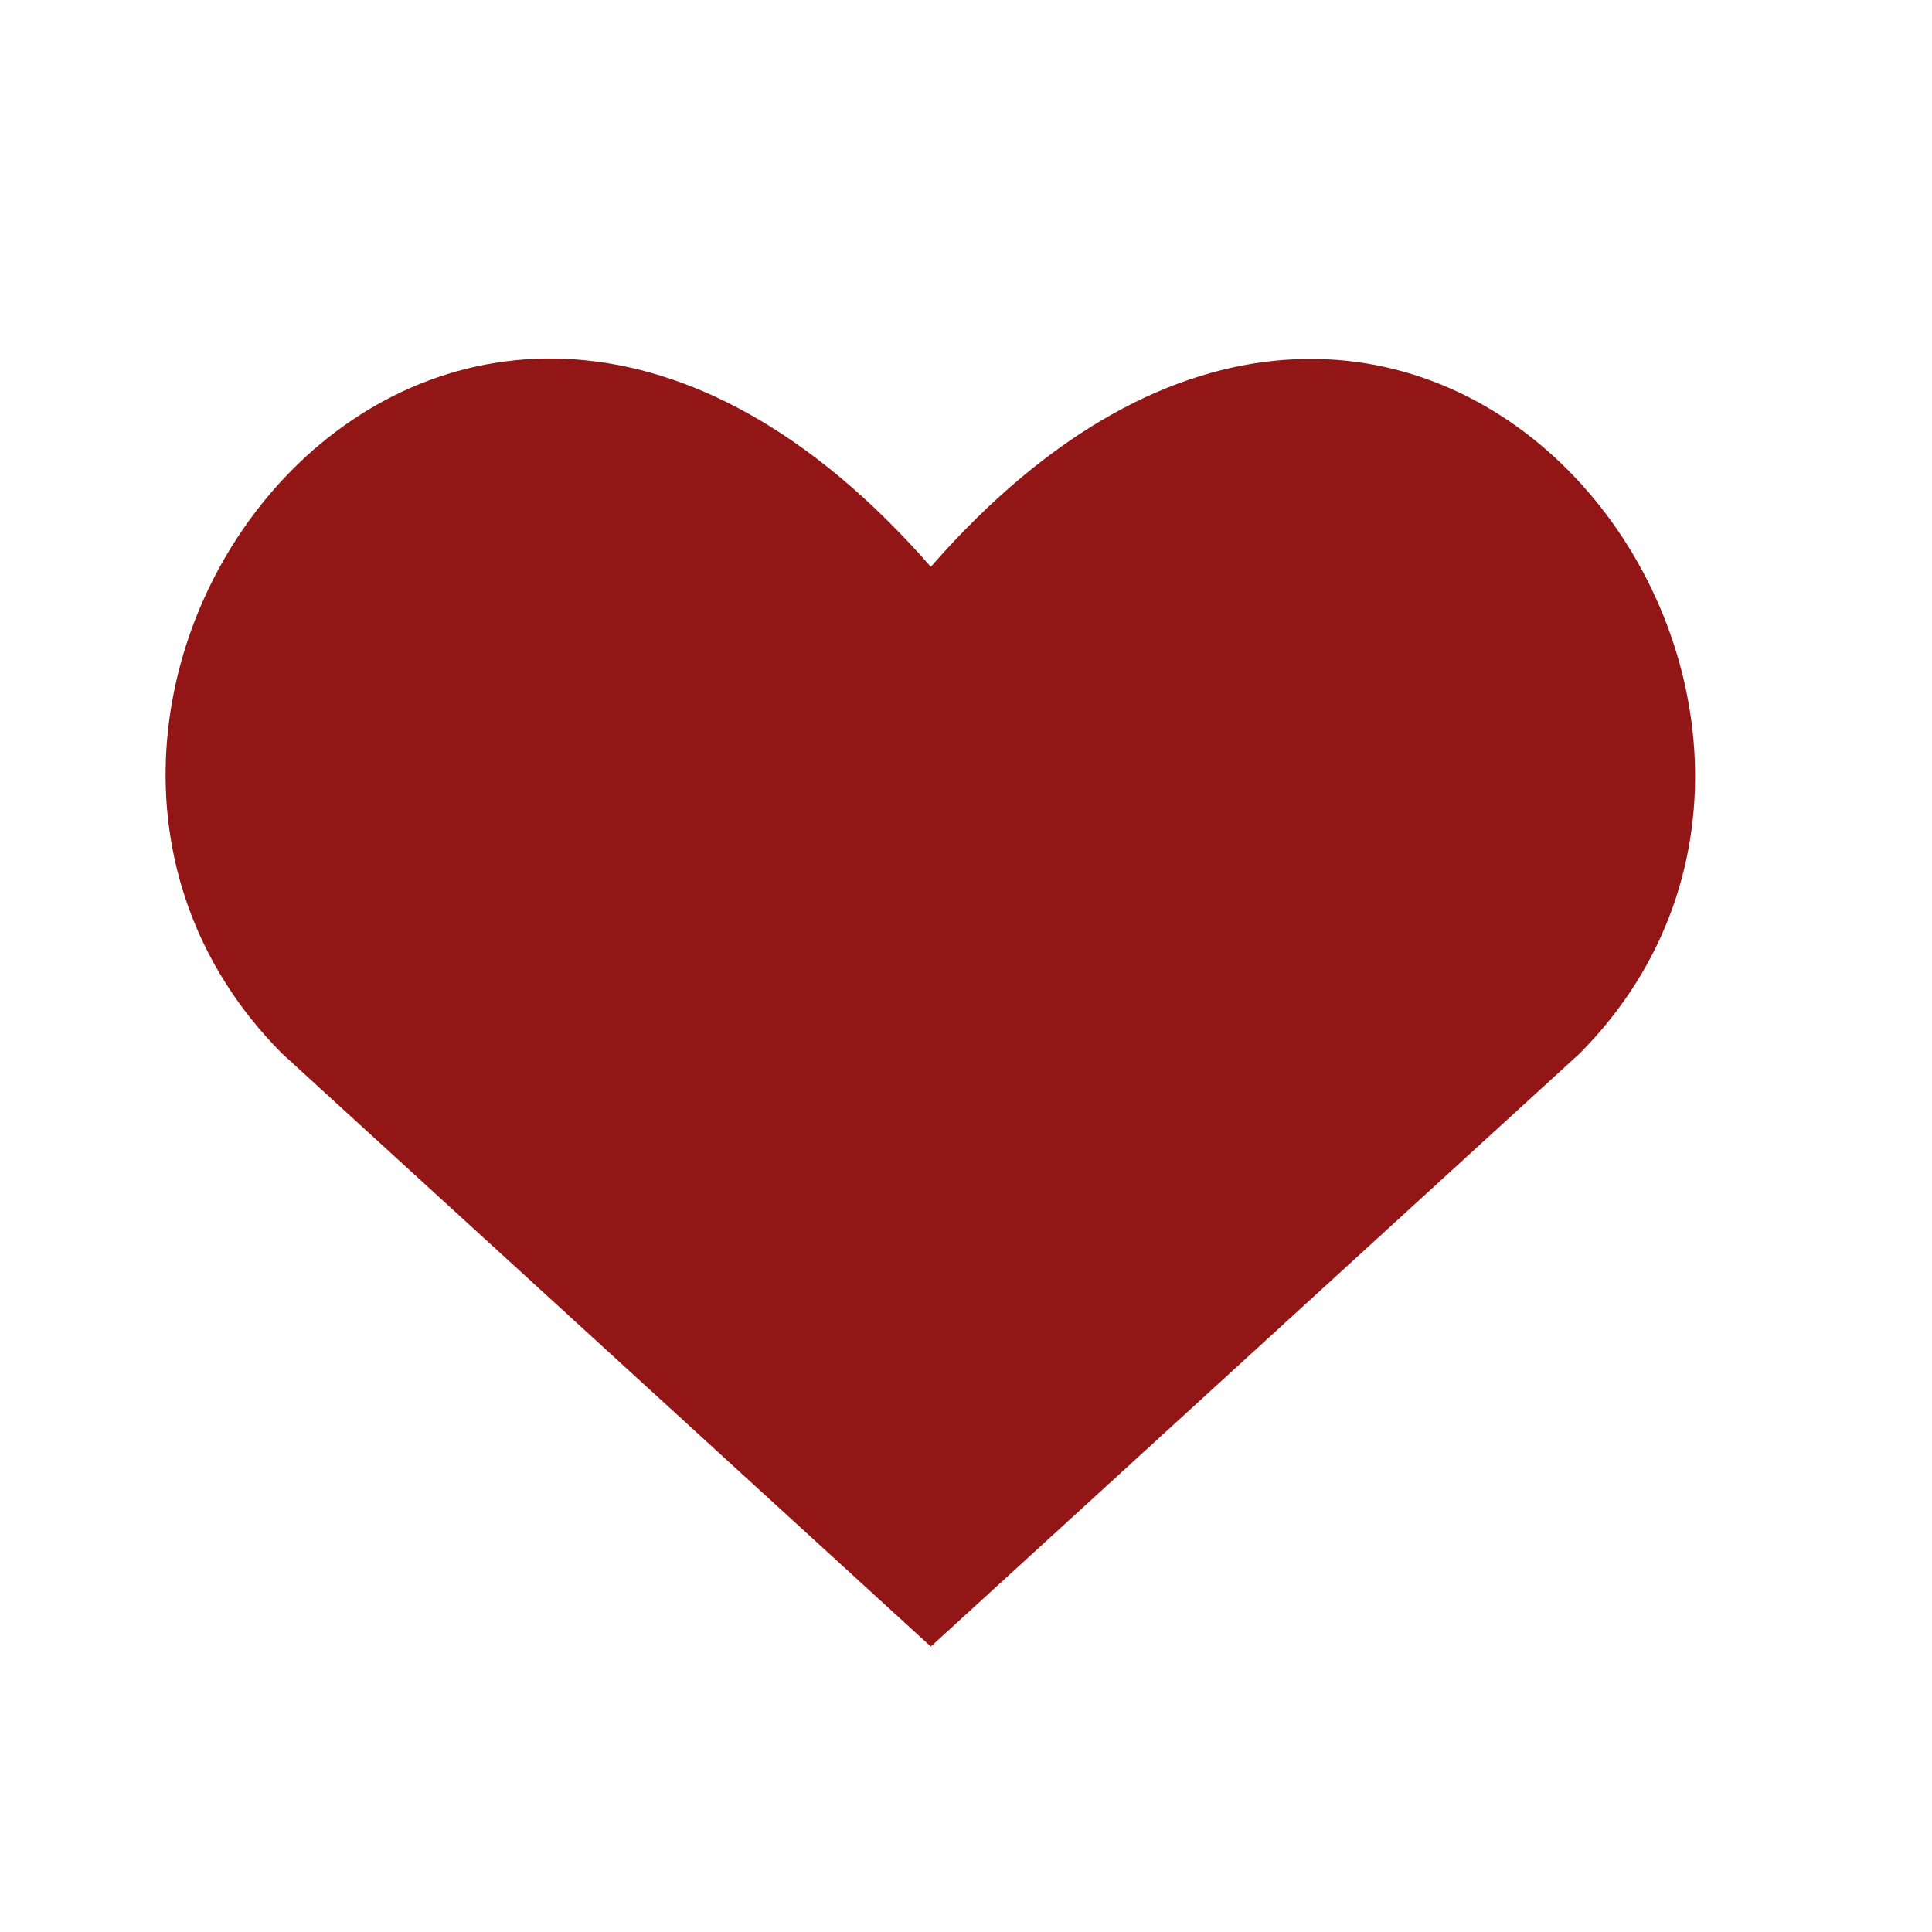
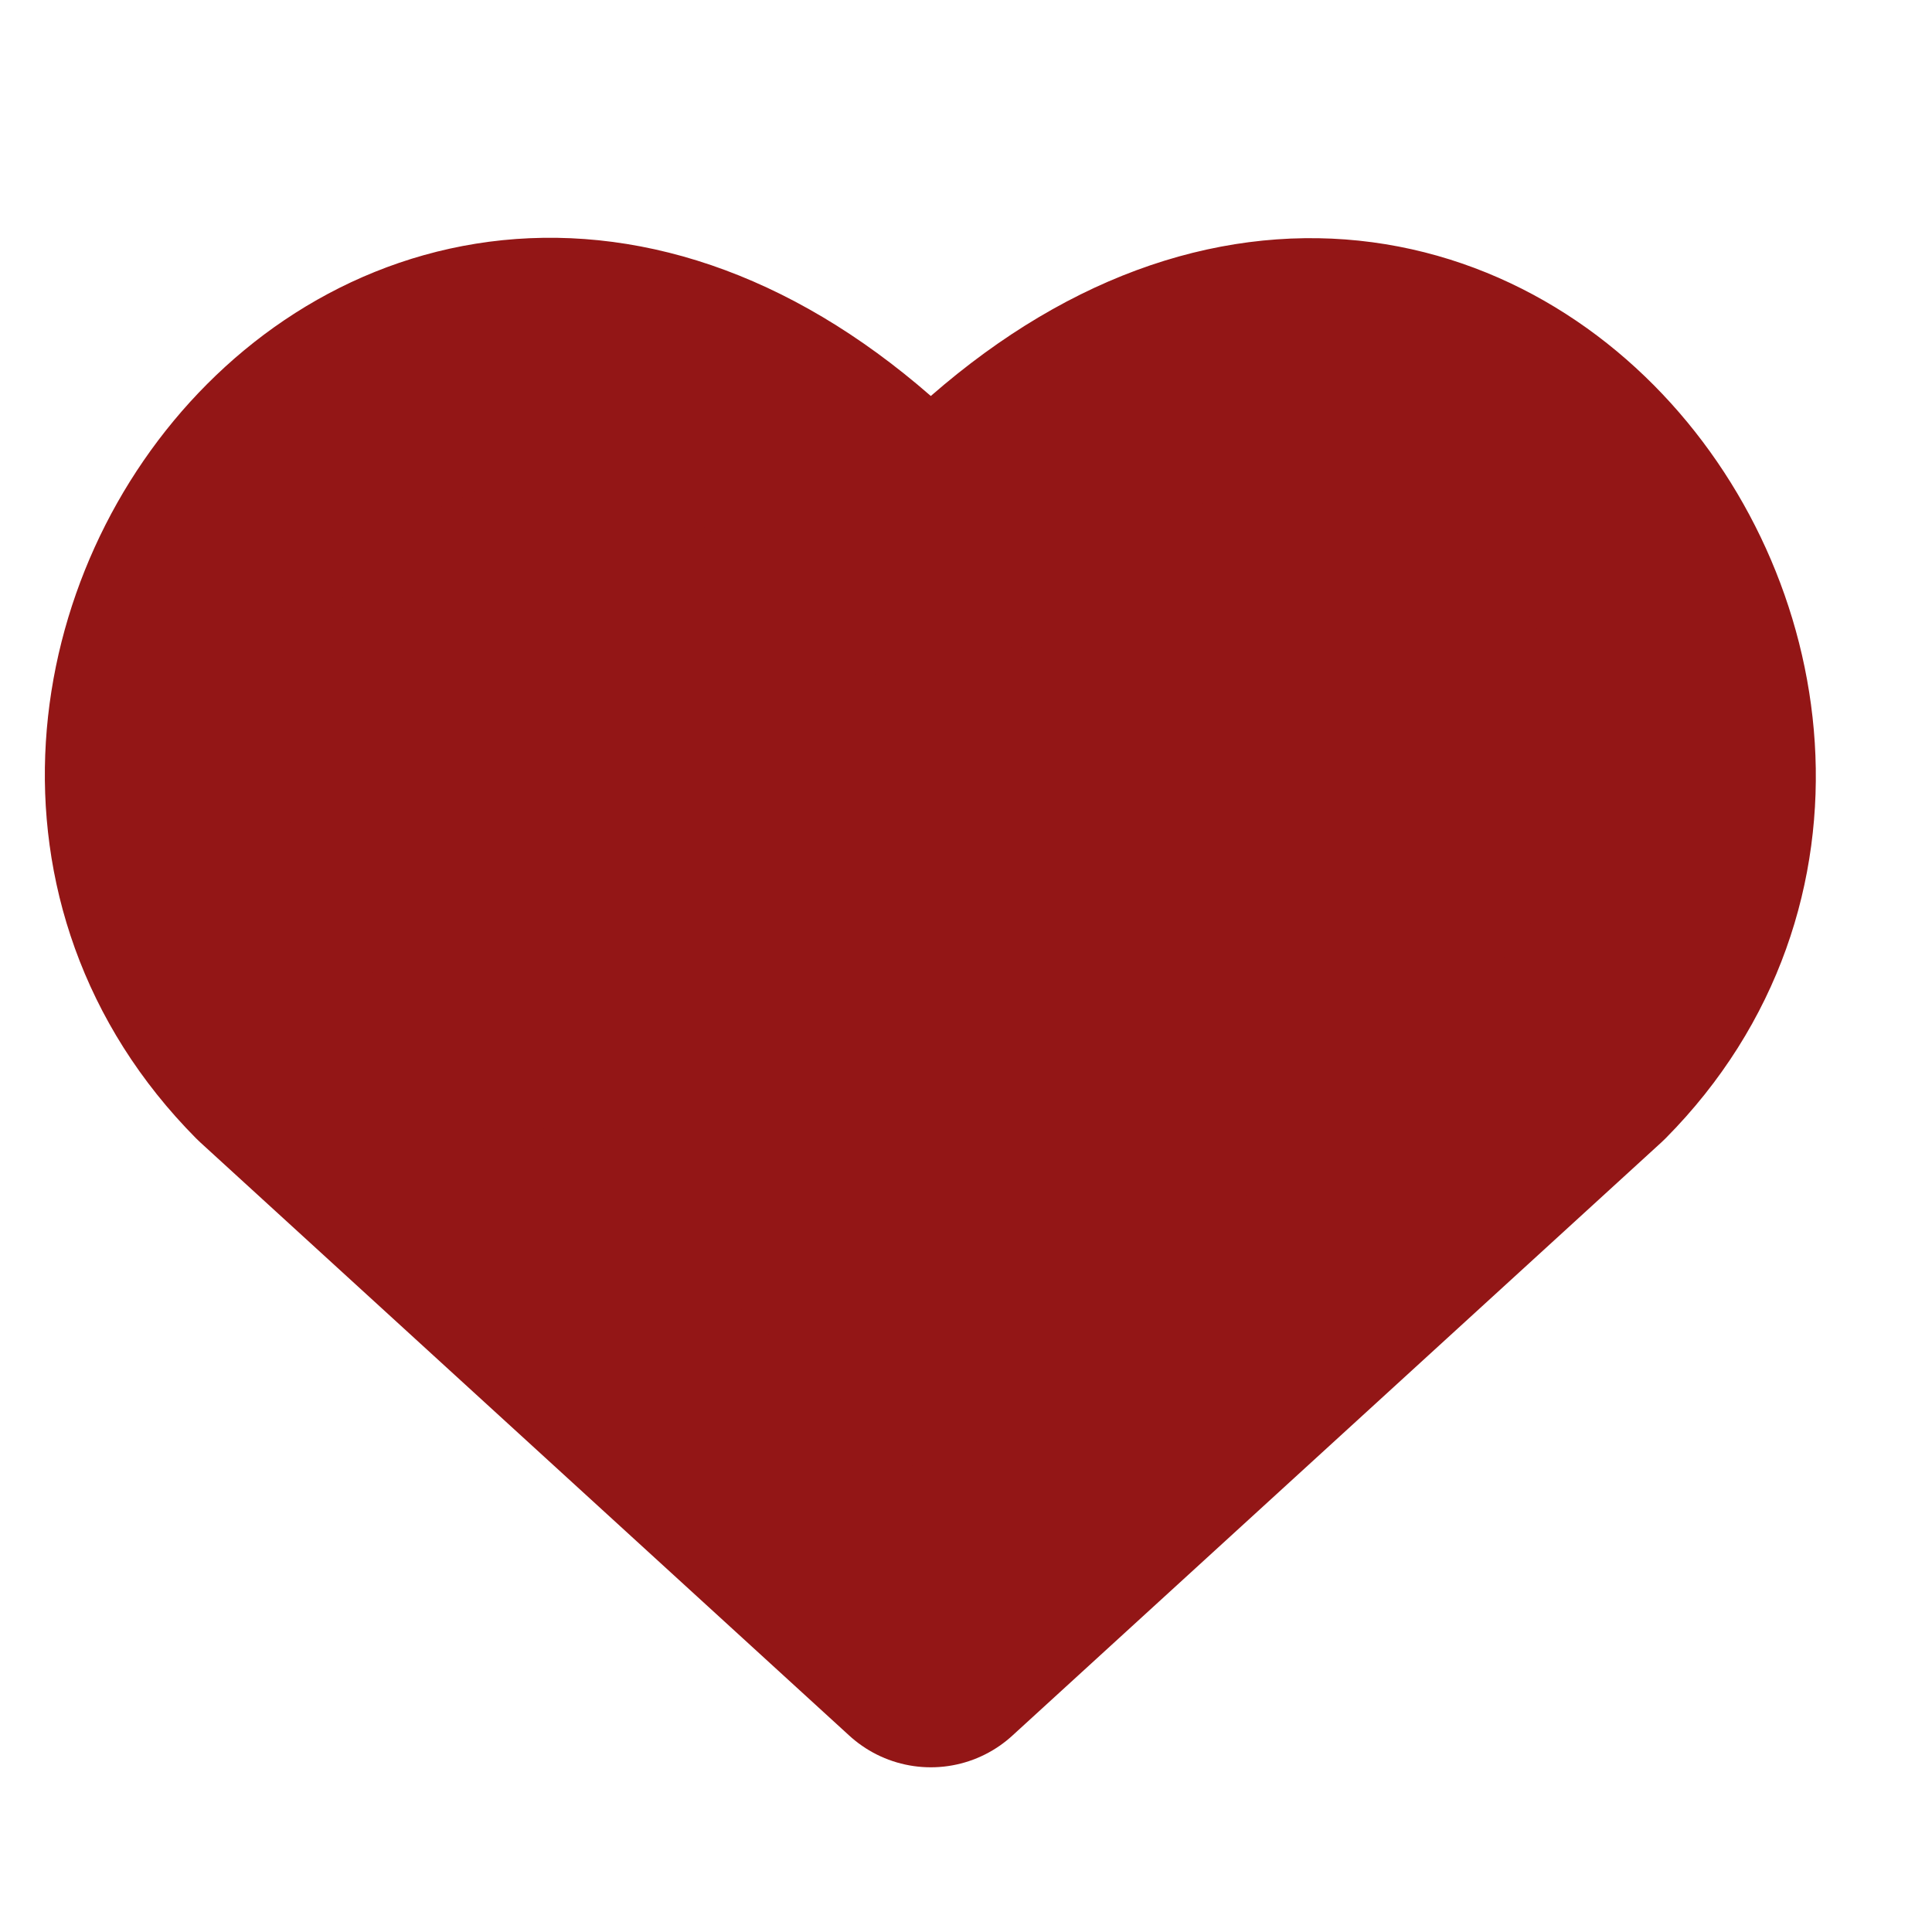
<svg xmlns="http://www.w3.org/2000/svg" width="24" height="24" viewBox="0 0 24 24" fill="none">
-   <path d="M11.563 20.454L3.5 13.084C-0.882 8.662 5.559 0.172 11.563 7.041C17.566 0.172 23.979 8.692 19.626 13.084L11.563 20.454Z" fill="#931616" />
+   <path d="M11.563 20.454L3.5 13.084C-0.882 8.662 5.559 0.172 11.563 7.041C17.566 0.172 23.979 8.692 19.626 13.084L11.563 20.454Z" fill="#931616" stroke="#931616" stroke-width="3" stroke-linecap="round" stroke-linejoin="round" />
</svg>
